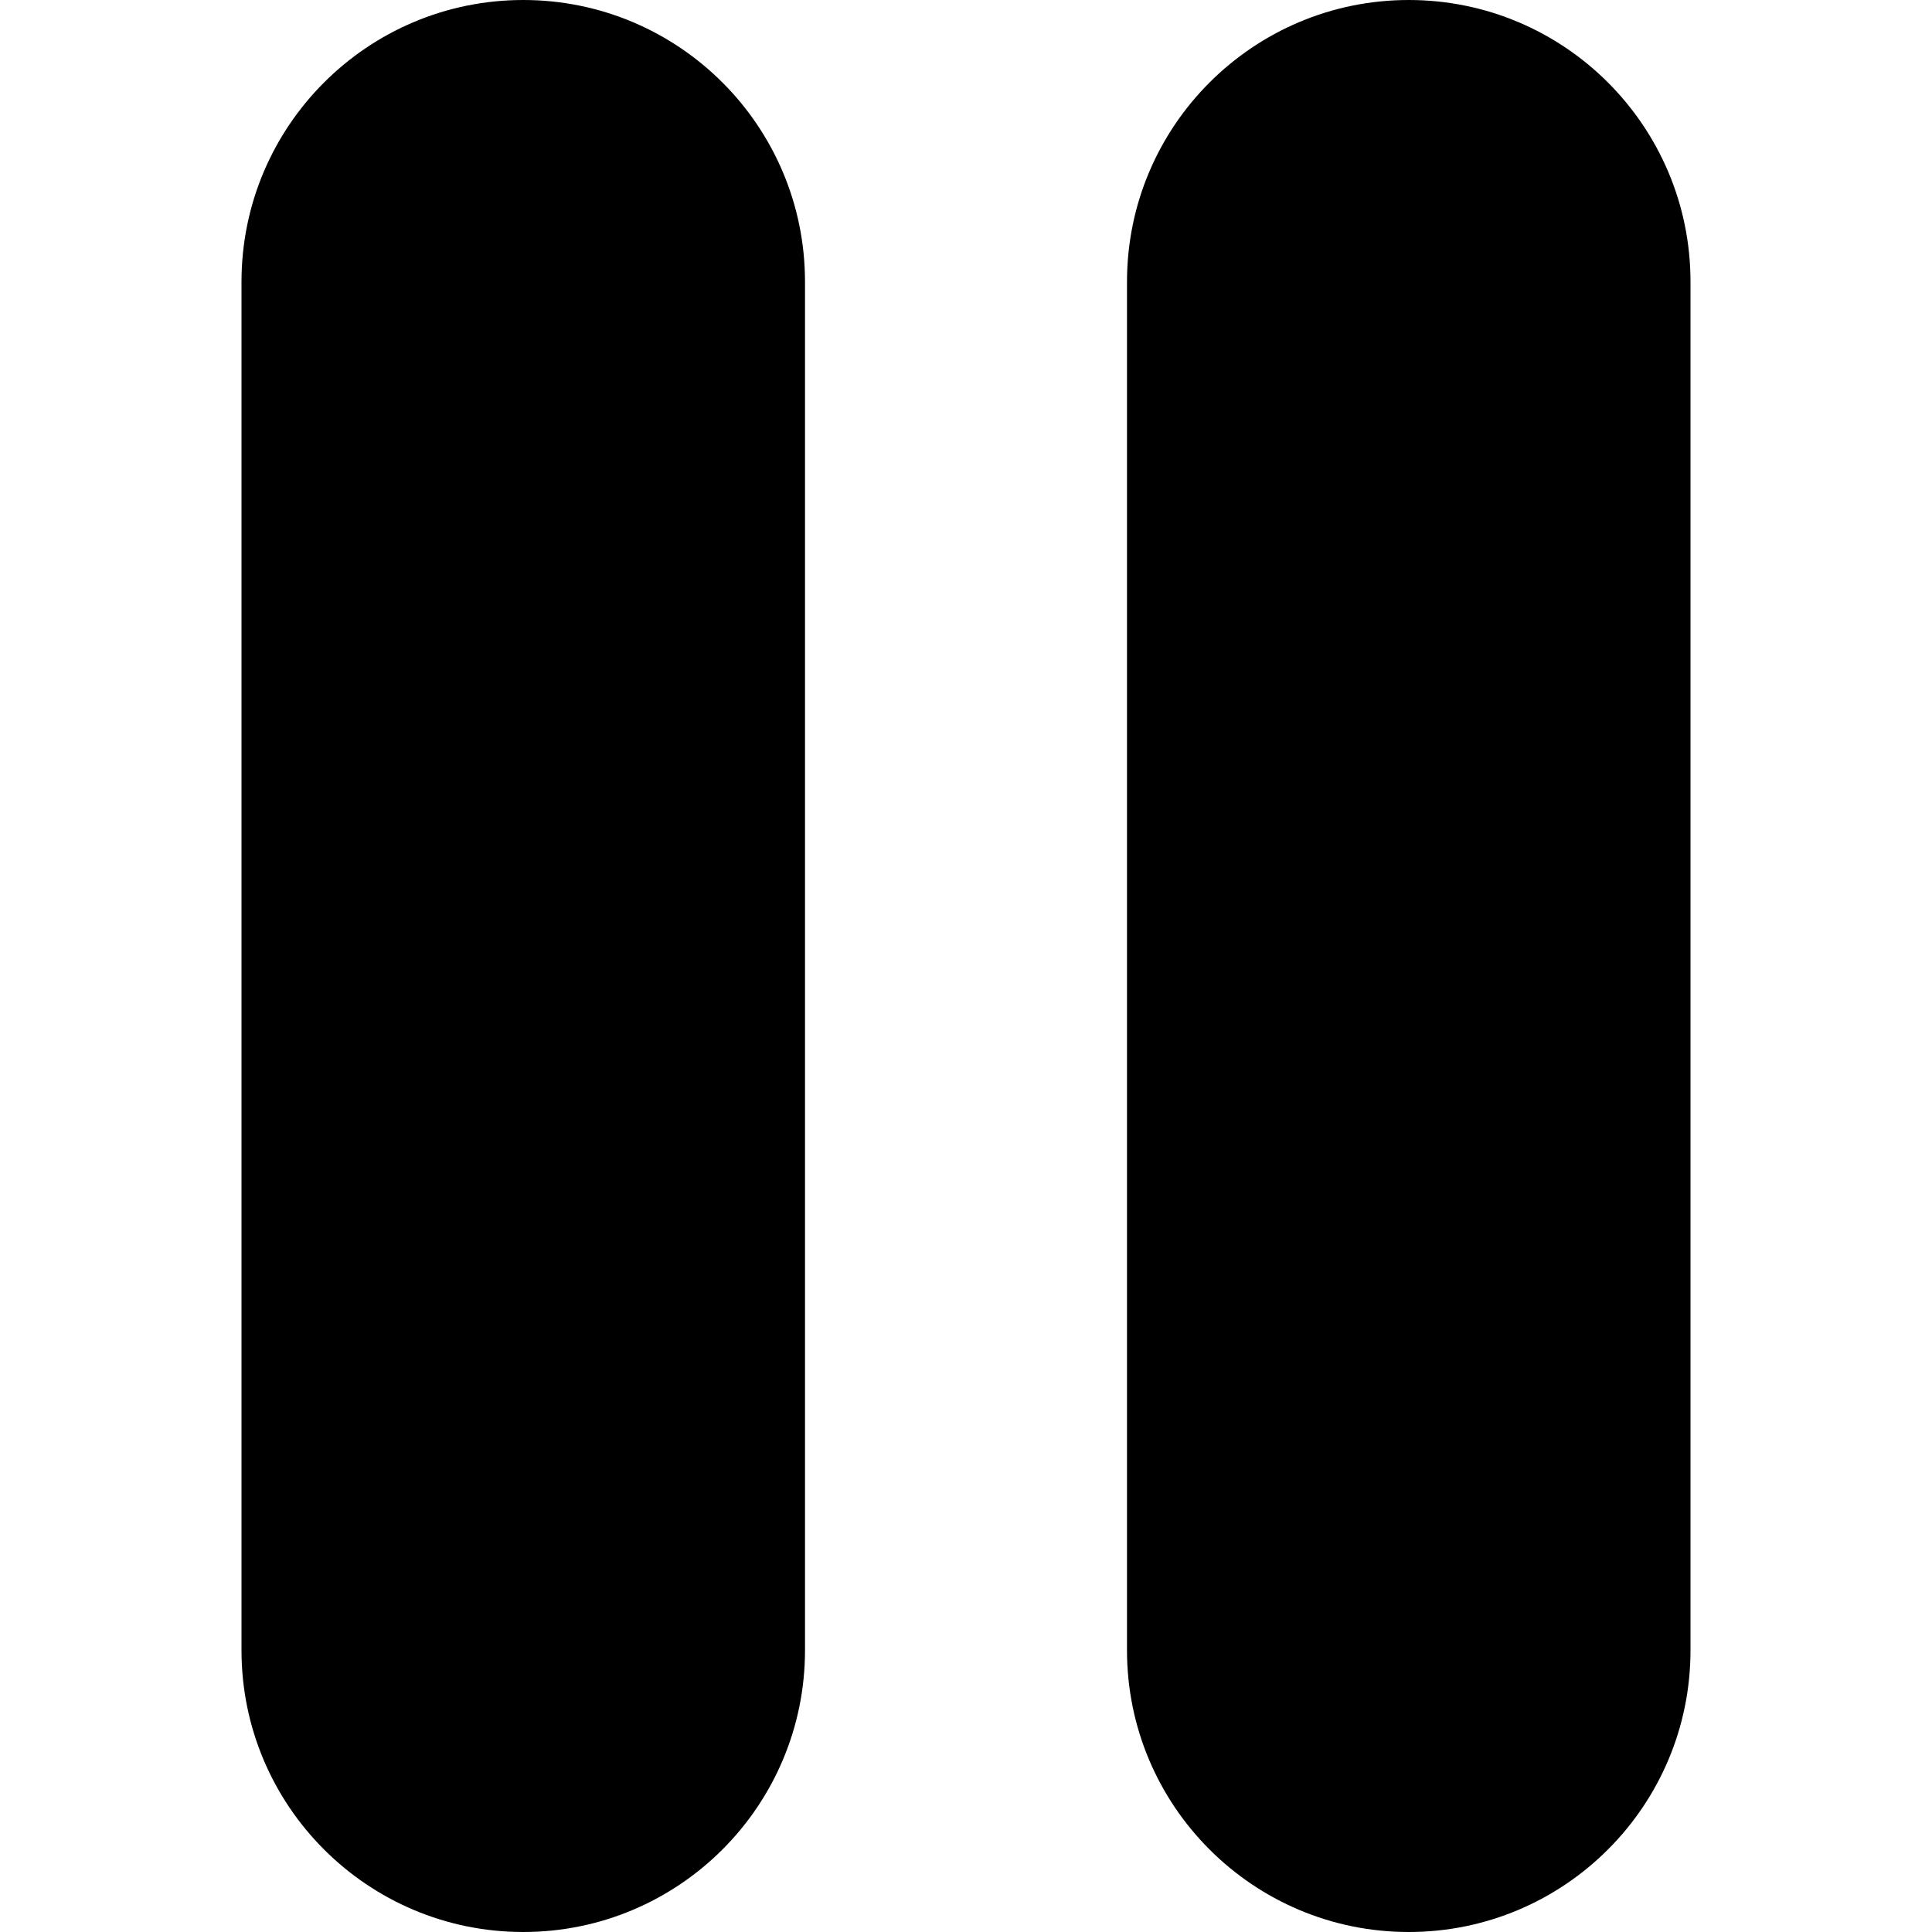
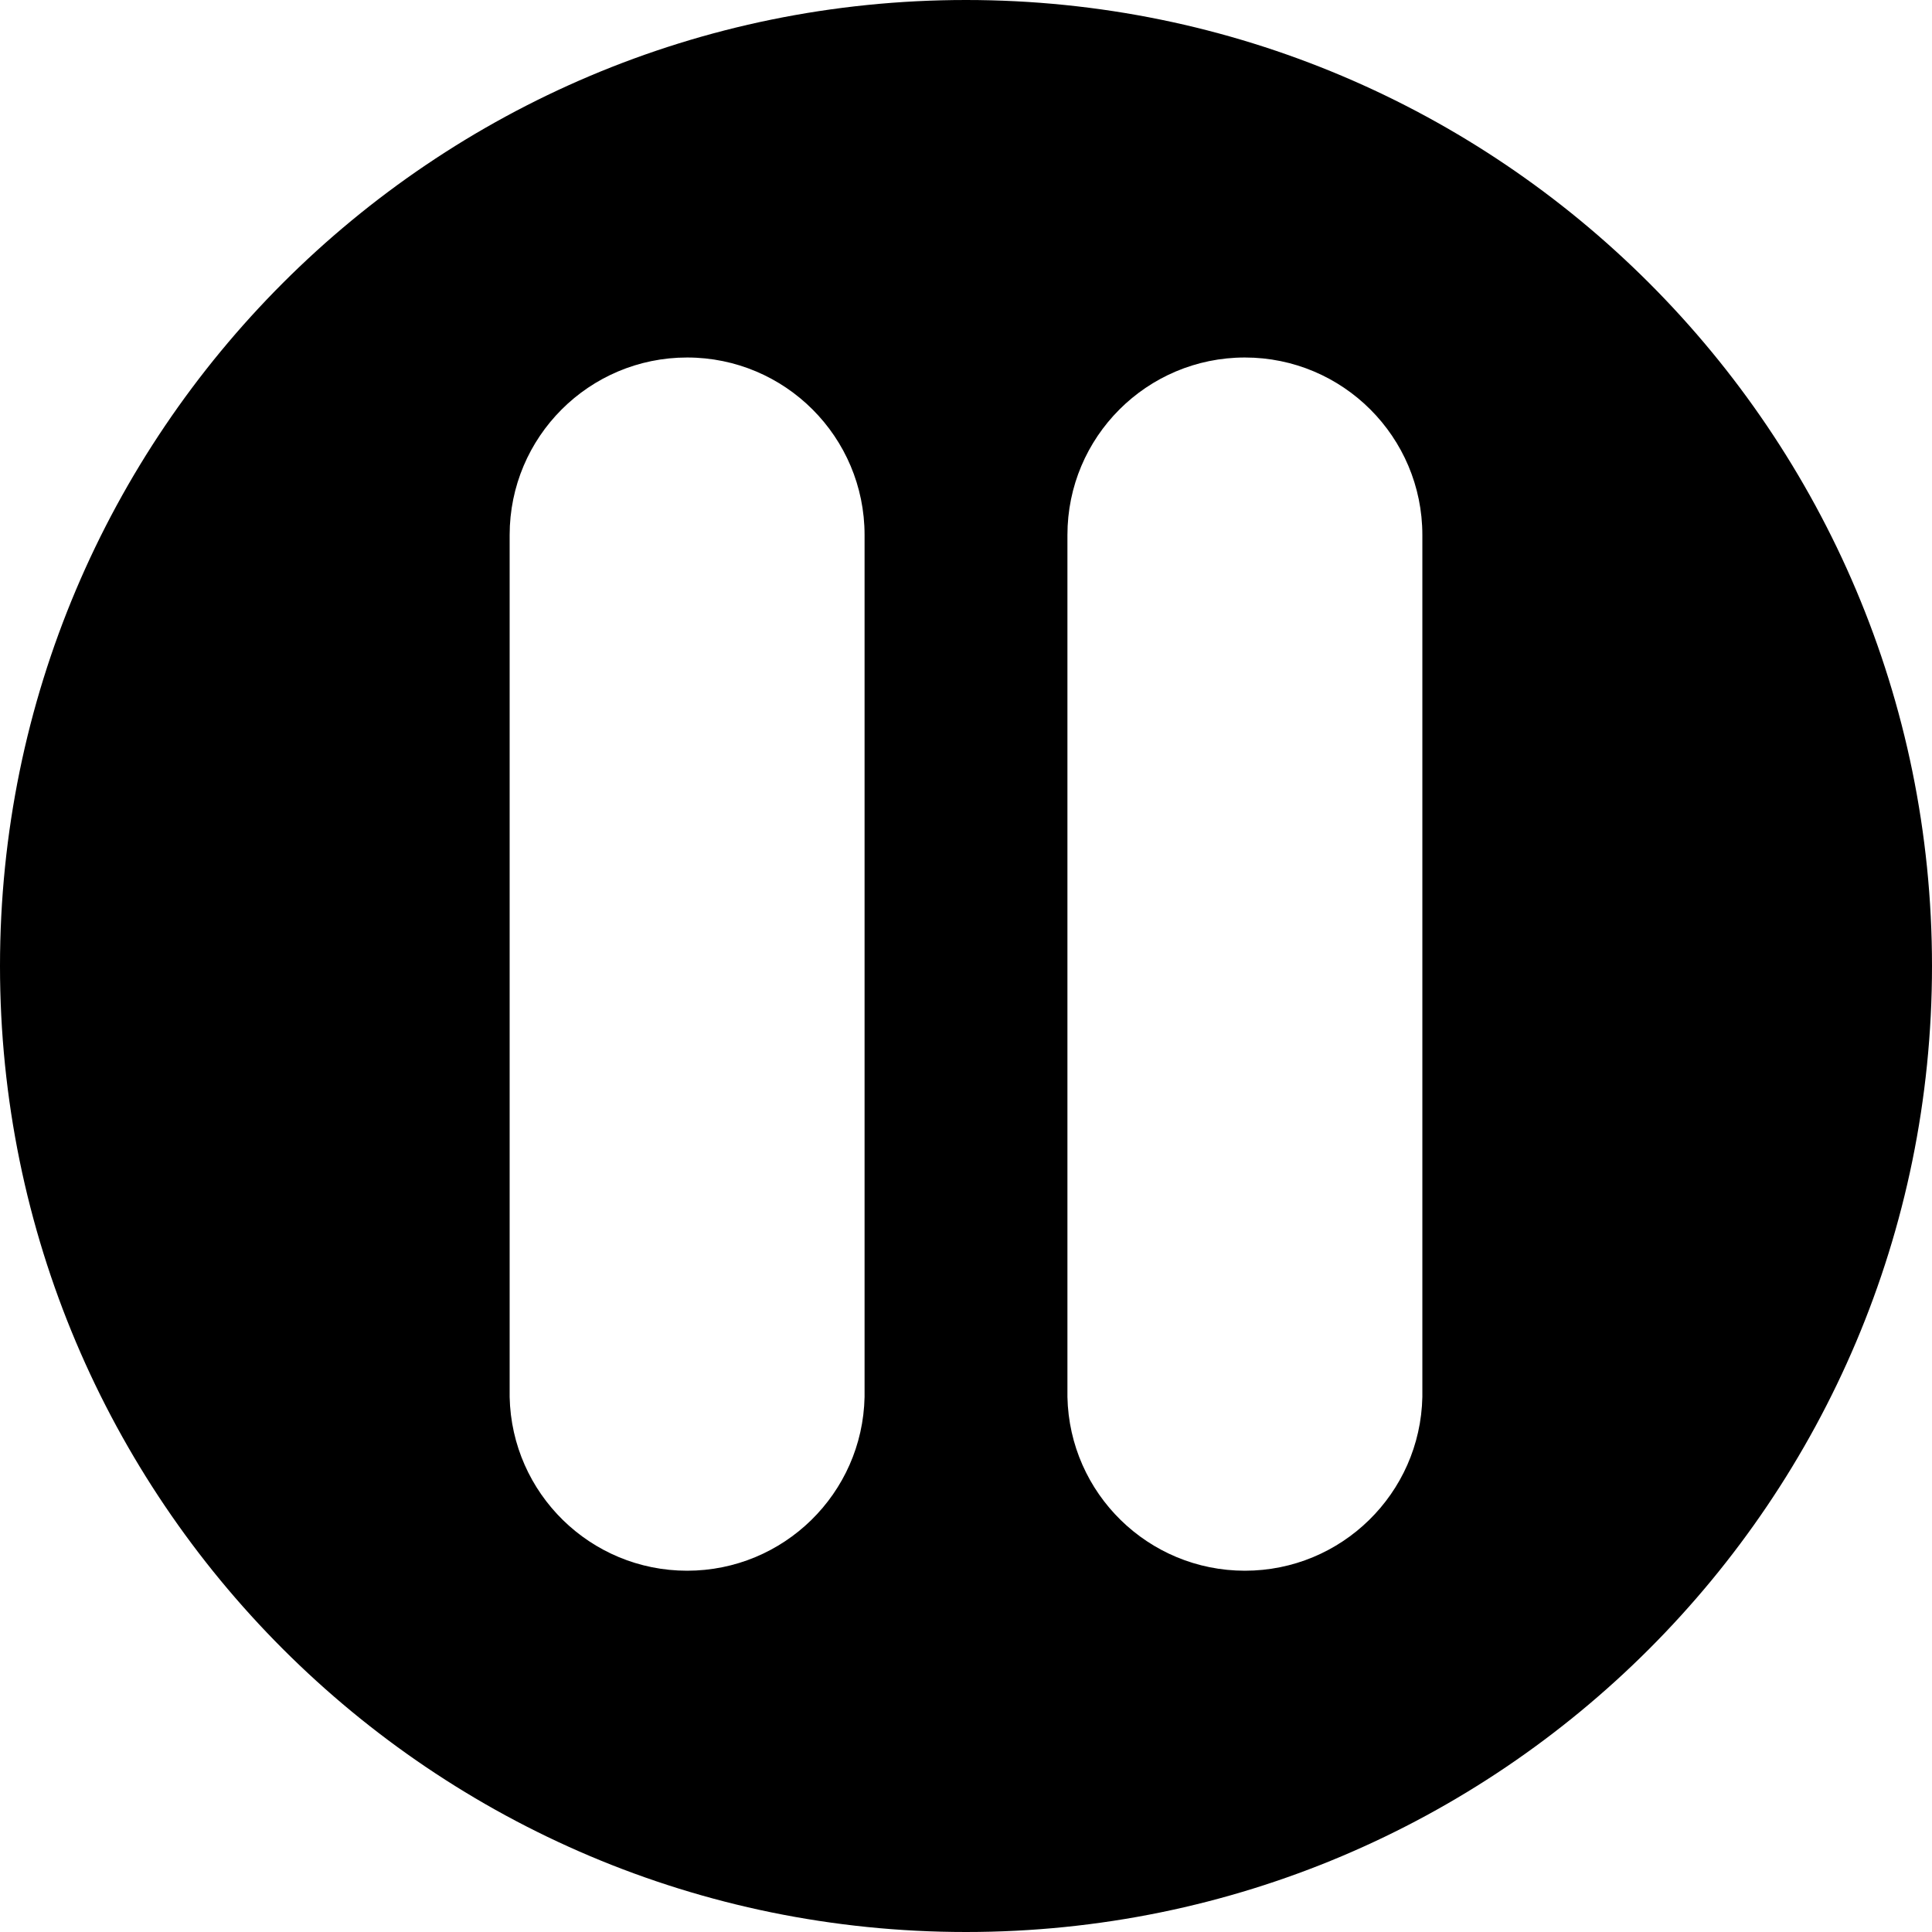
- <svg xmlns="http://www.w3.org/2000/svg" id="Filled" viewBox="0 0 24 24" width="512" height="512">
-   <path d="M6.5,0A3.5,3.5,0,0,0,3,3.5v17a3.5,3.5,0,0,0,7,0V3.5A3.5,3.5,0,0,0,6.5,0Z" />
-   <path d="M17.5,0A3.5,3.5,0,0,0,14,3.5v17a3.5,3.5,0,0,0,7,0V3.5A3.5,3.5,0,0,0,17.5,0Z" />
+ <svg xmlns="http://www.w3.org/2000/svg" id="Layer_1" data-name="Layer 1" viewBox="0 0 24 24" width="512" height="512" version="1.1">
+   <defs id="defs2" />
+   <path id="path2" style="fill:#000000;stroke-width:1.737;stroke-linecap:square;stroke-linejoin:round;paint-order:stroke fill markers" d="M 12 0 A 12 12 0 0 0 0 12 A 12 12 0 0 0 12 24 A 12 12 0 0 0 24 12 A 12 12 0 0 0 12 0 z M 8.536 4.441 A 2.205 2.205 0 0 1 10.74 6.646 L 10.74 17.354 A 2.205 2.205 0 0 1 6.331 17.354 L 6.331 6.646 A 2.205 2.205 0 0 1 8.536 4.441 z M 15.464 4.441 A 2.205 2.205 0 0 1 17.669 6.646 L 17.669 17.354 A 2.205 2.205 0 0 1 13.26 17.354 L 13.26 6.646 A 2.205 2.205 0 0 1 15.464 4.441 z " />
+   <rect x="6.346" width="4.398" height="15.078" id="rect1" style="display:none;fill:#f9f9f9;stroke-width:0.628" y="4.461" />
+   <rect x="13.257" width="4.398" height="15.078" id="rect2" style="display:none;fill:#f9f9f9;stroke-width:0.628" y="4.461" />
</svg>
